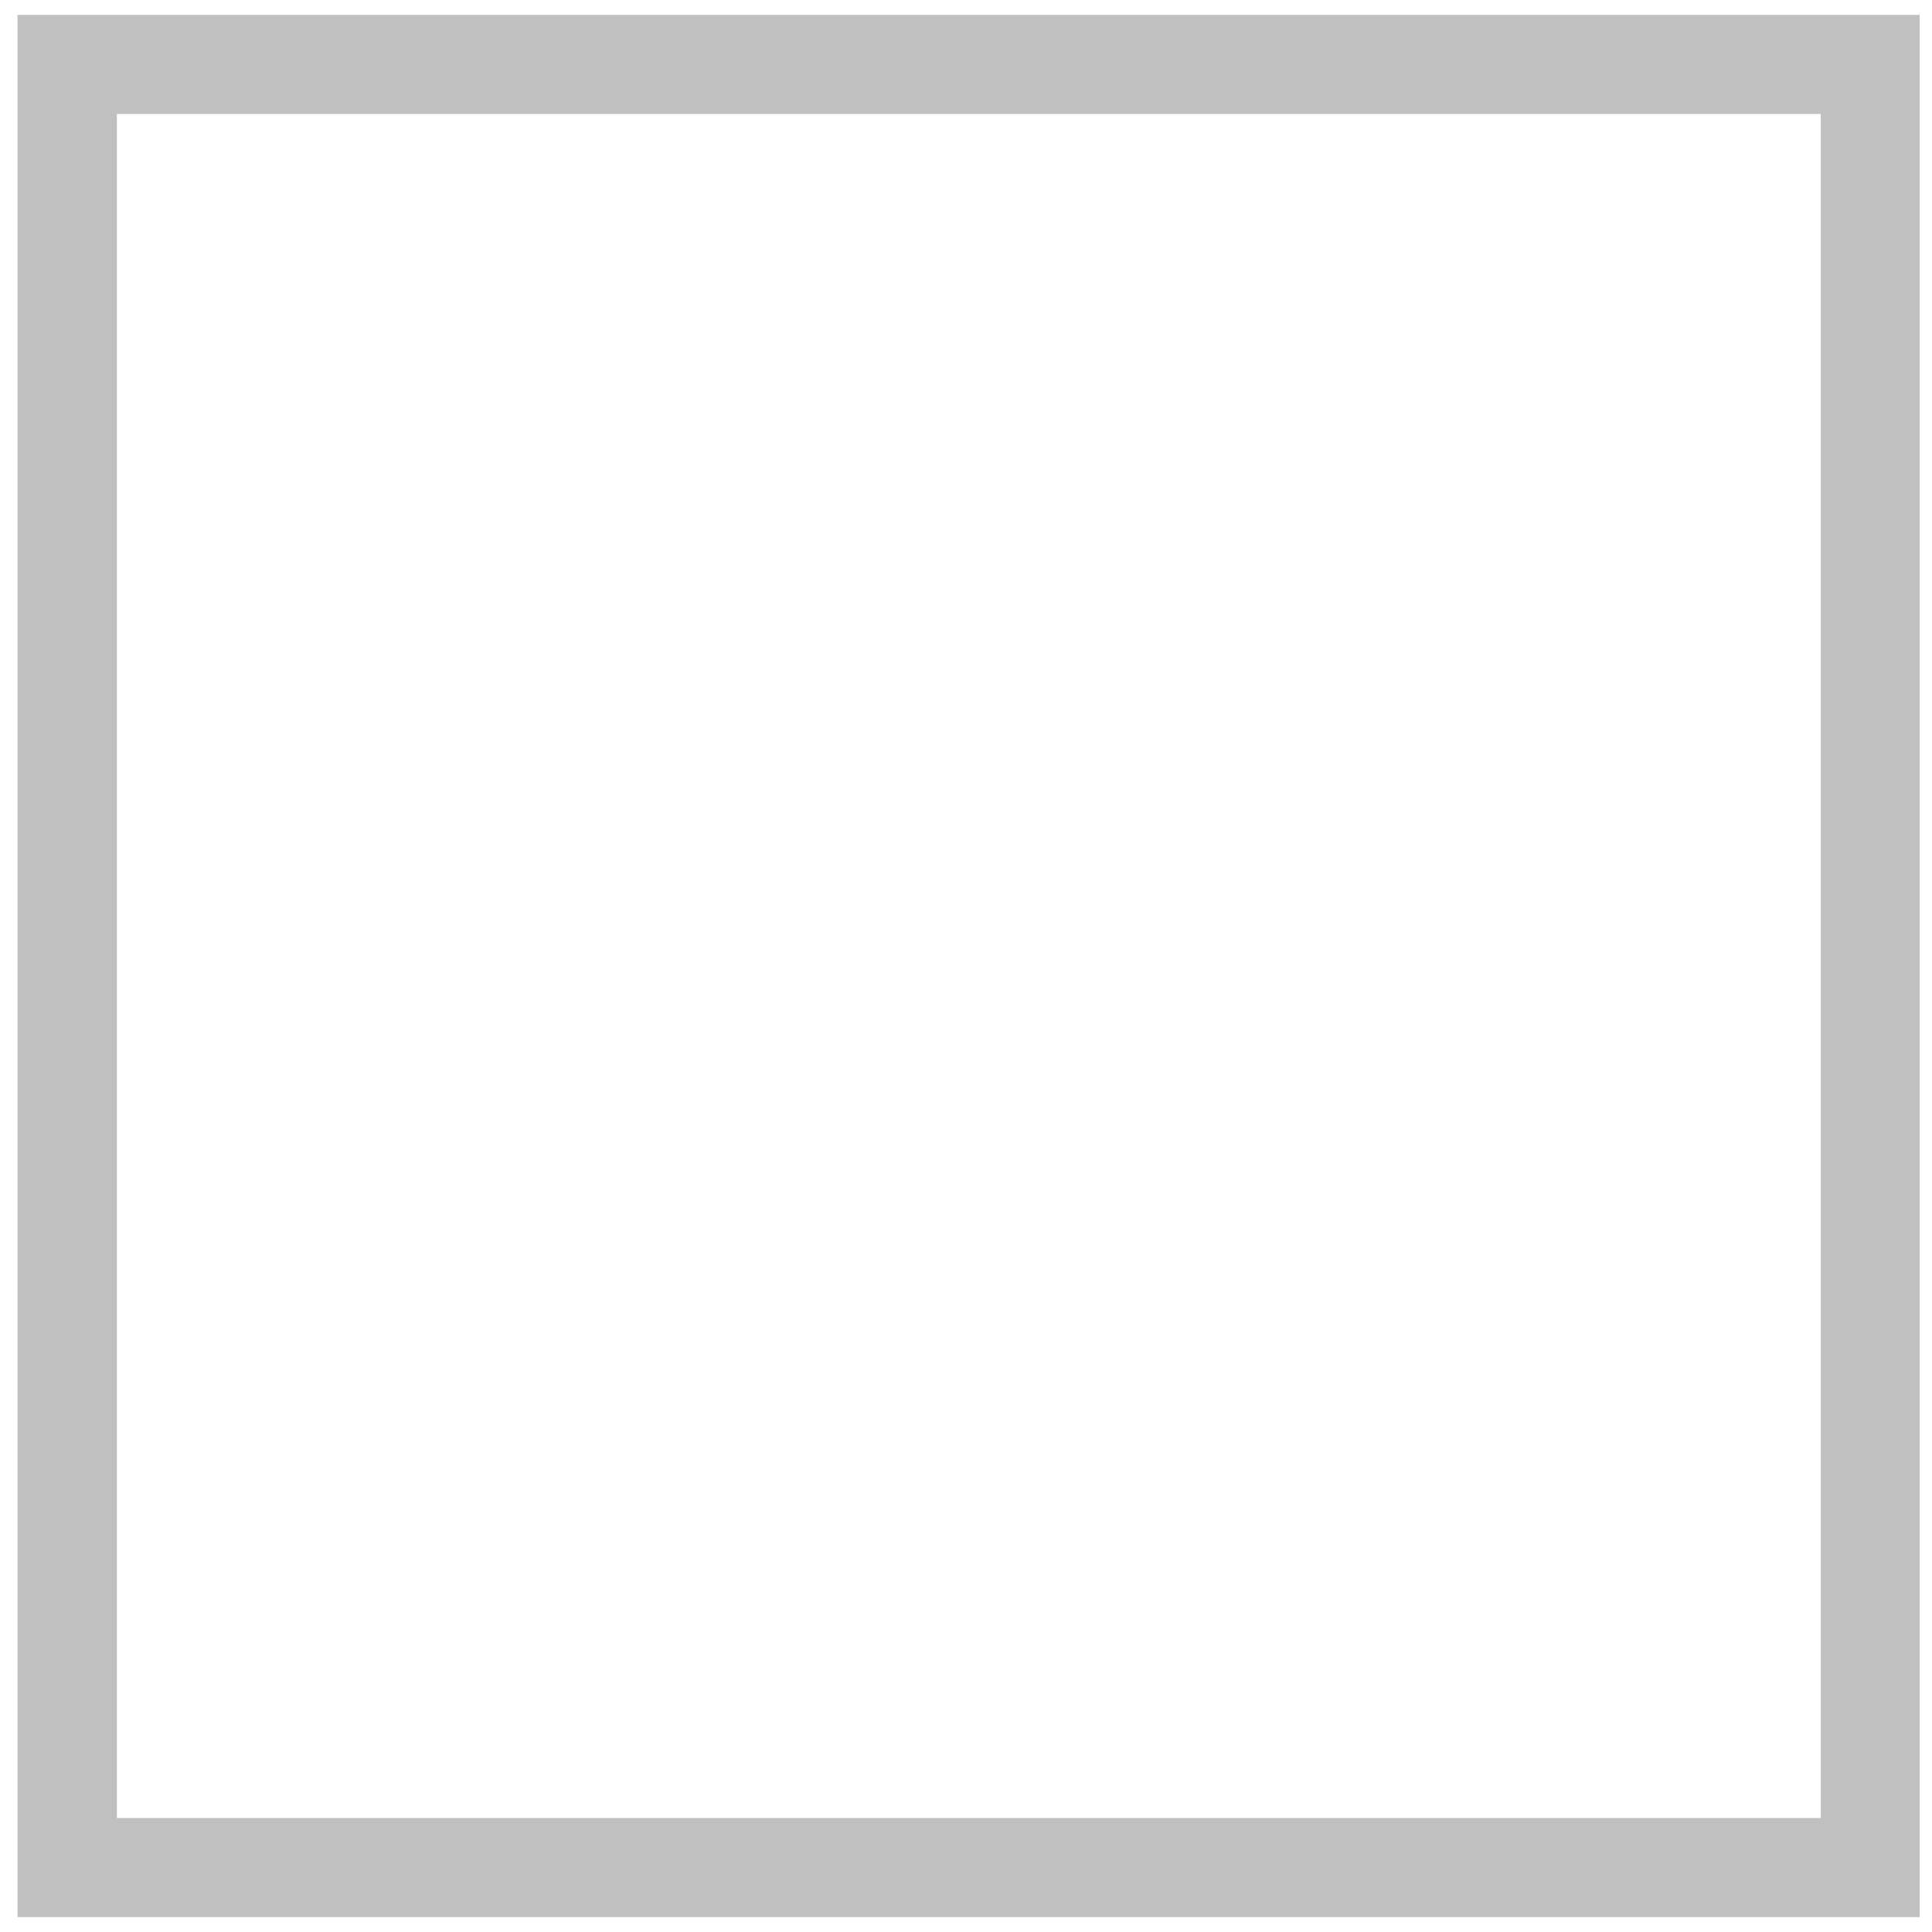
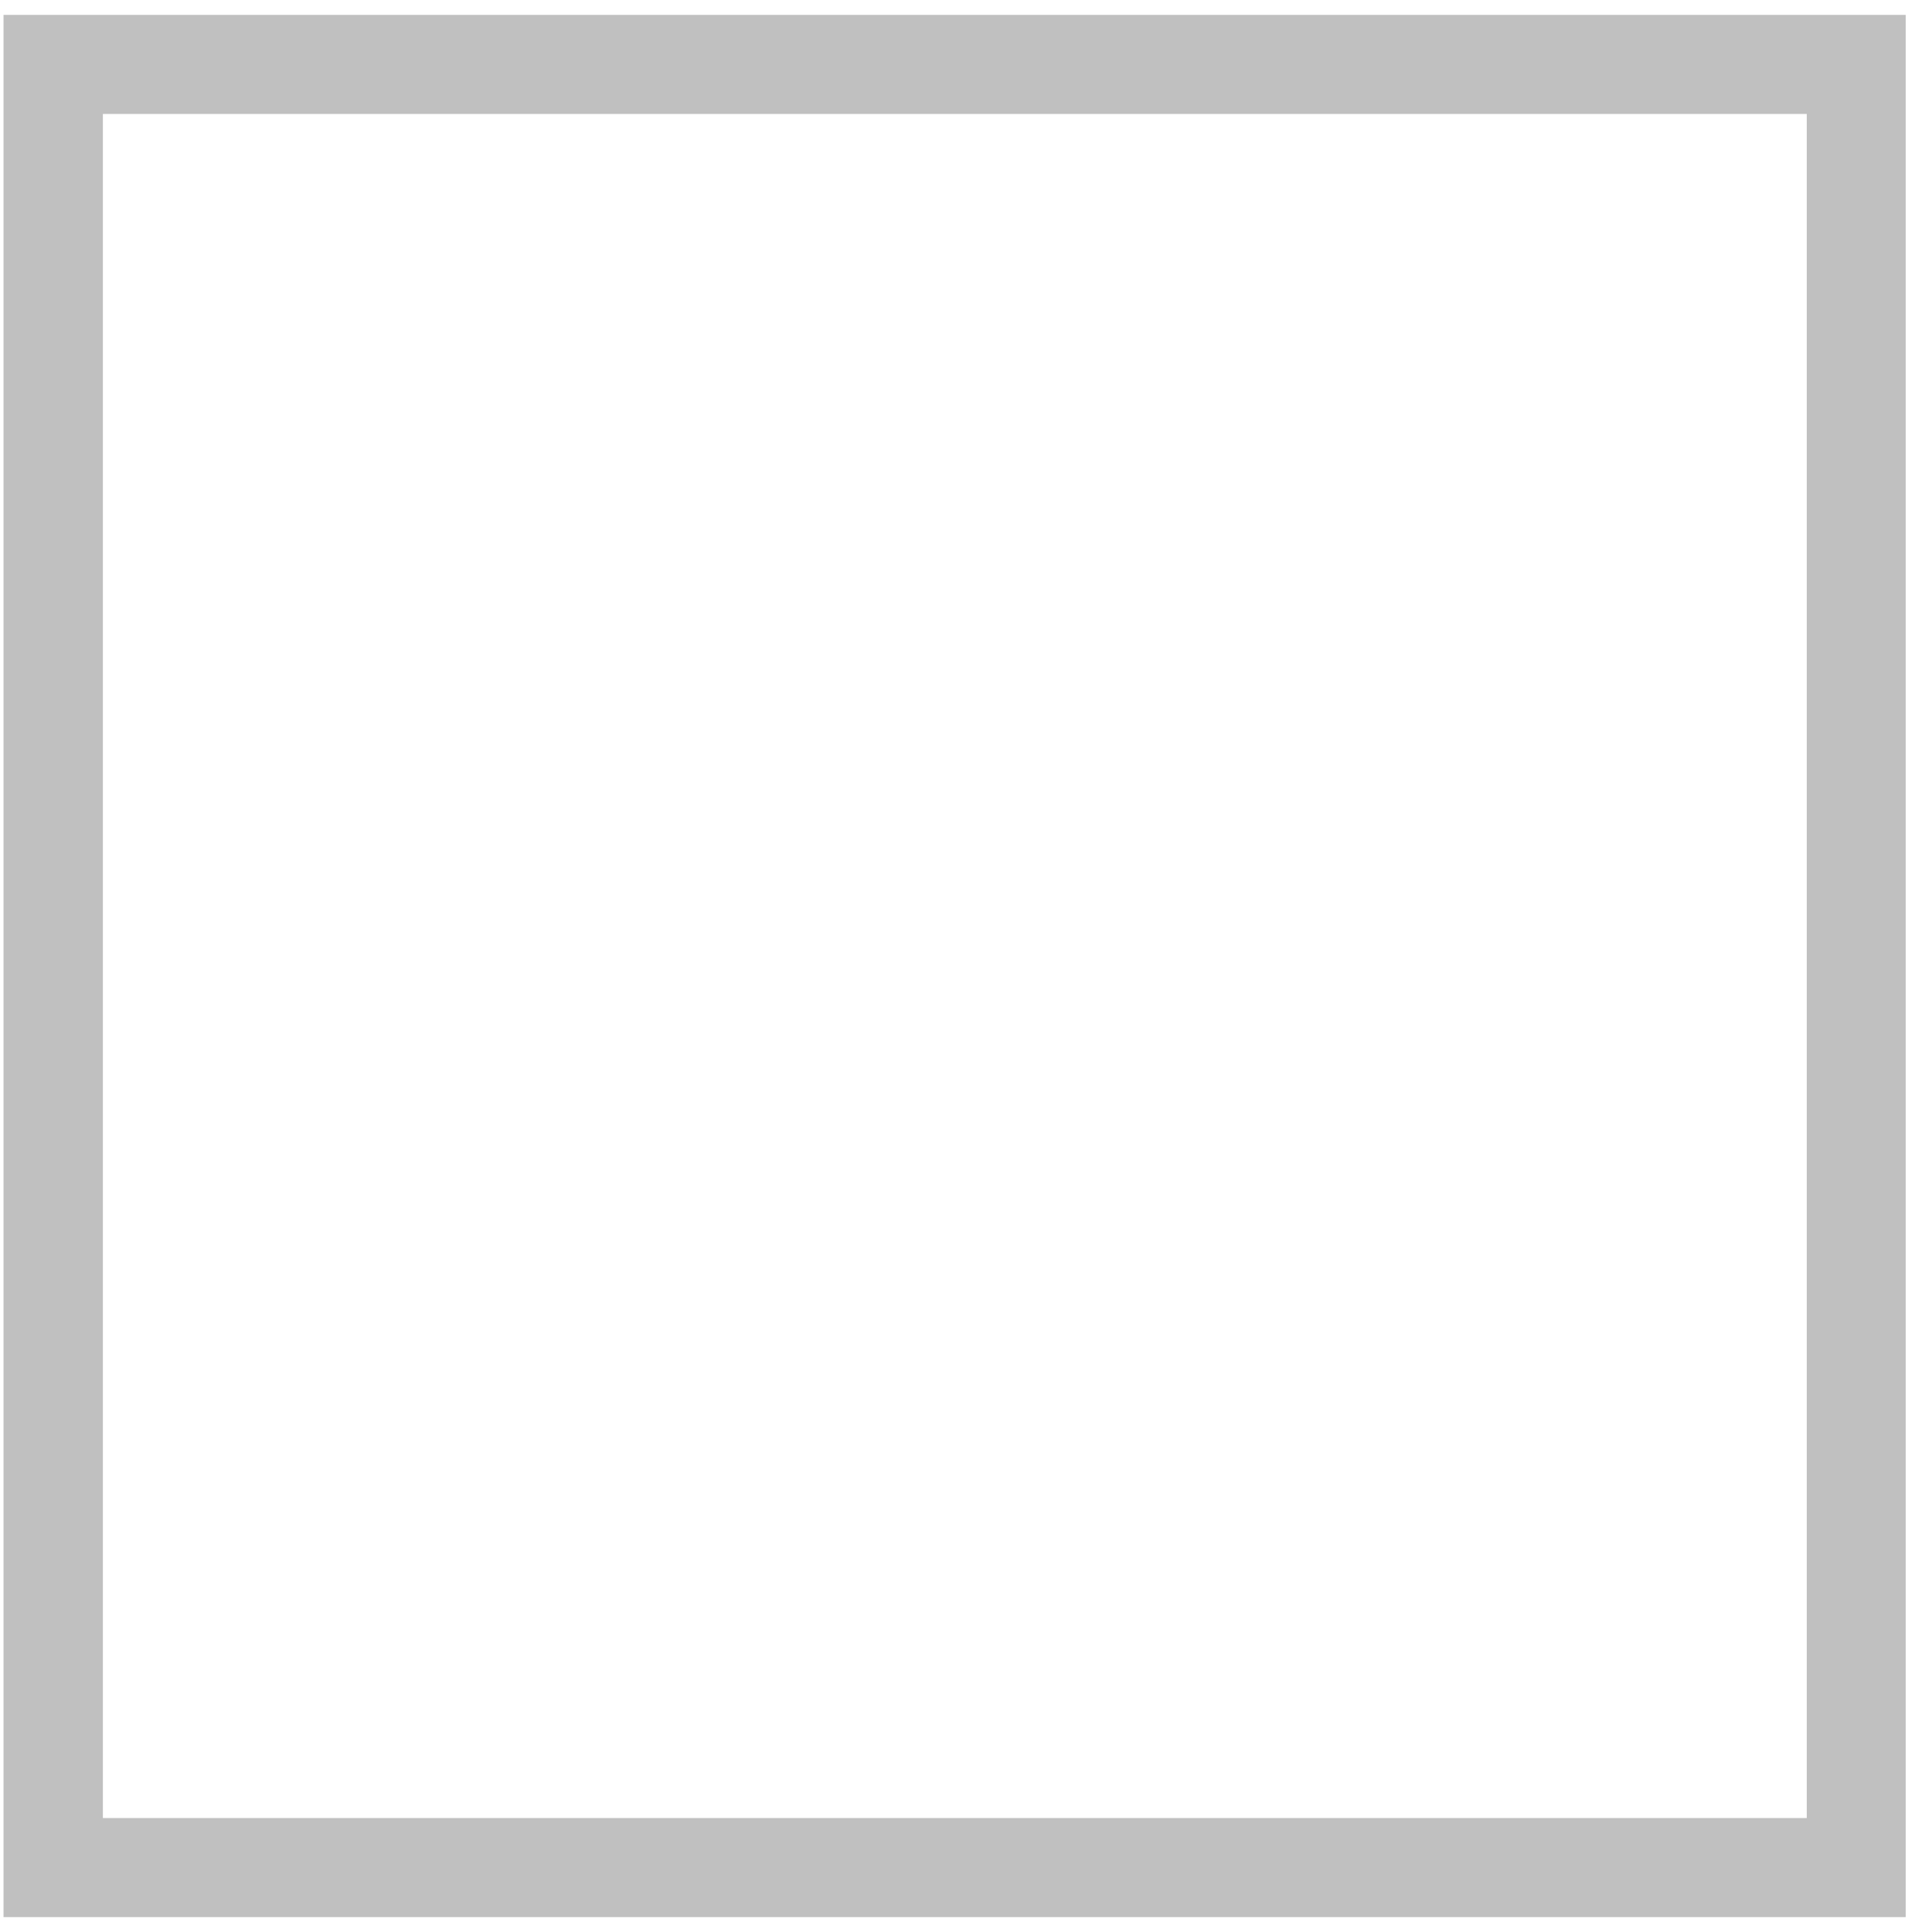
<svg xmlns="http://www.w3.org/2000/svg" width="64px" height="64px" viewBox="0 0 65 64" version="1.1" xml:space="preserve" style="fill-rule:evenodd;clip-rule:evenodd;stroke-linejoin:round;stroke-miterlimit:2;">
-   <g transform="matrix(1,0,0,1,-208,0)">
-     <g transform="matrix(1,0,0,1,208.586,1.06581e-14)">
+   <g transform="matrix(1,0,0,1,-278,0)">
+     <g transform="matrix(1,0,0,1,278.115,1.06581e-14)">
      <rect id="glass" x="0" y="0" width="64" height="64" style="fill:none;" />
      <clipPath id="_clip1">
        <rect id="glass1" x="0" y="0" width="64" height="64" />
      </clipPath>
      <g clip-path="url(#_clip1)">
        <g transform="matrix(30.3946,0,0,1.00826,-7144.46,-0.528927)">
          <path d="M237.163,0.525L237.163,64L235.057,64L235.057,0.525L237.163,0.525ZM237.053,3.831L235.167,3.831L235.167,60.694L237.053,60.694L237.053,3.831Z" style="fill:rgb(192,192,192);" />
        </g>
      </g>
    </g>
  </g>
</svg>
